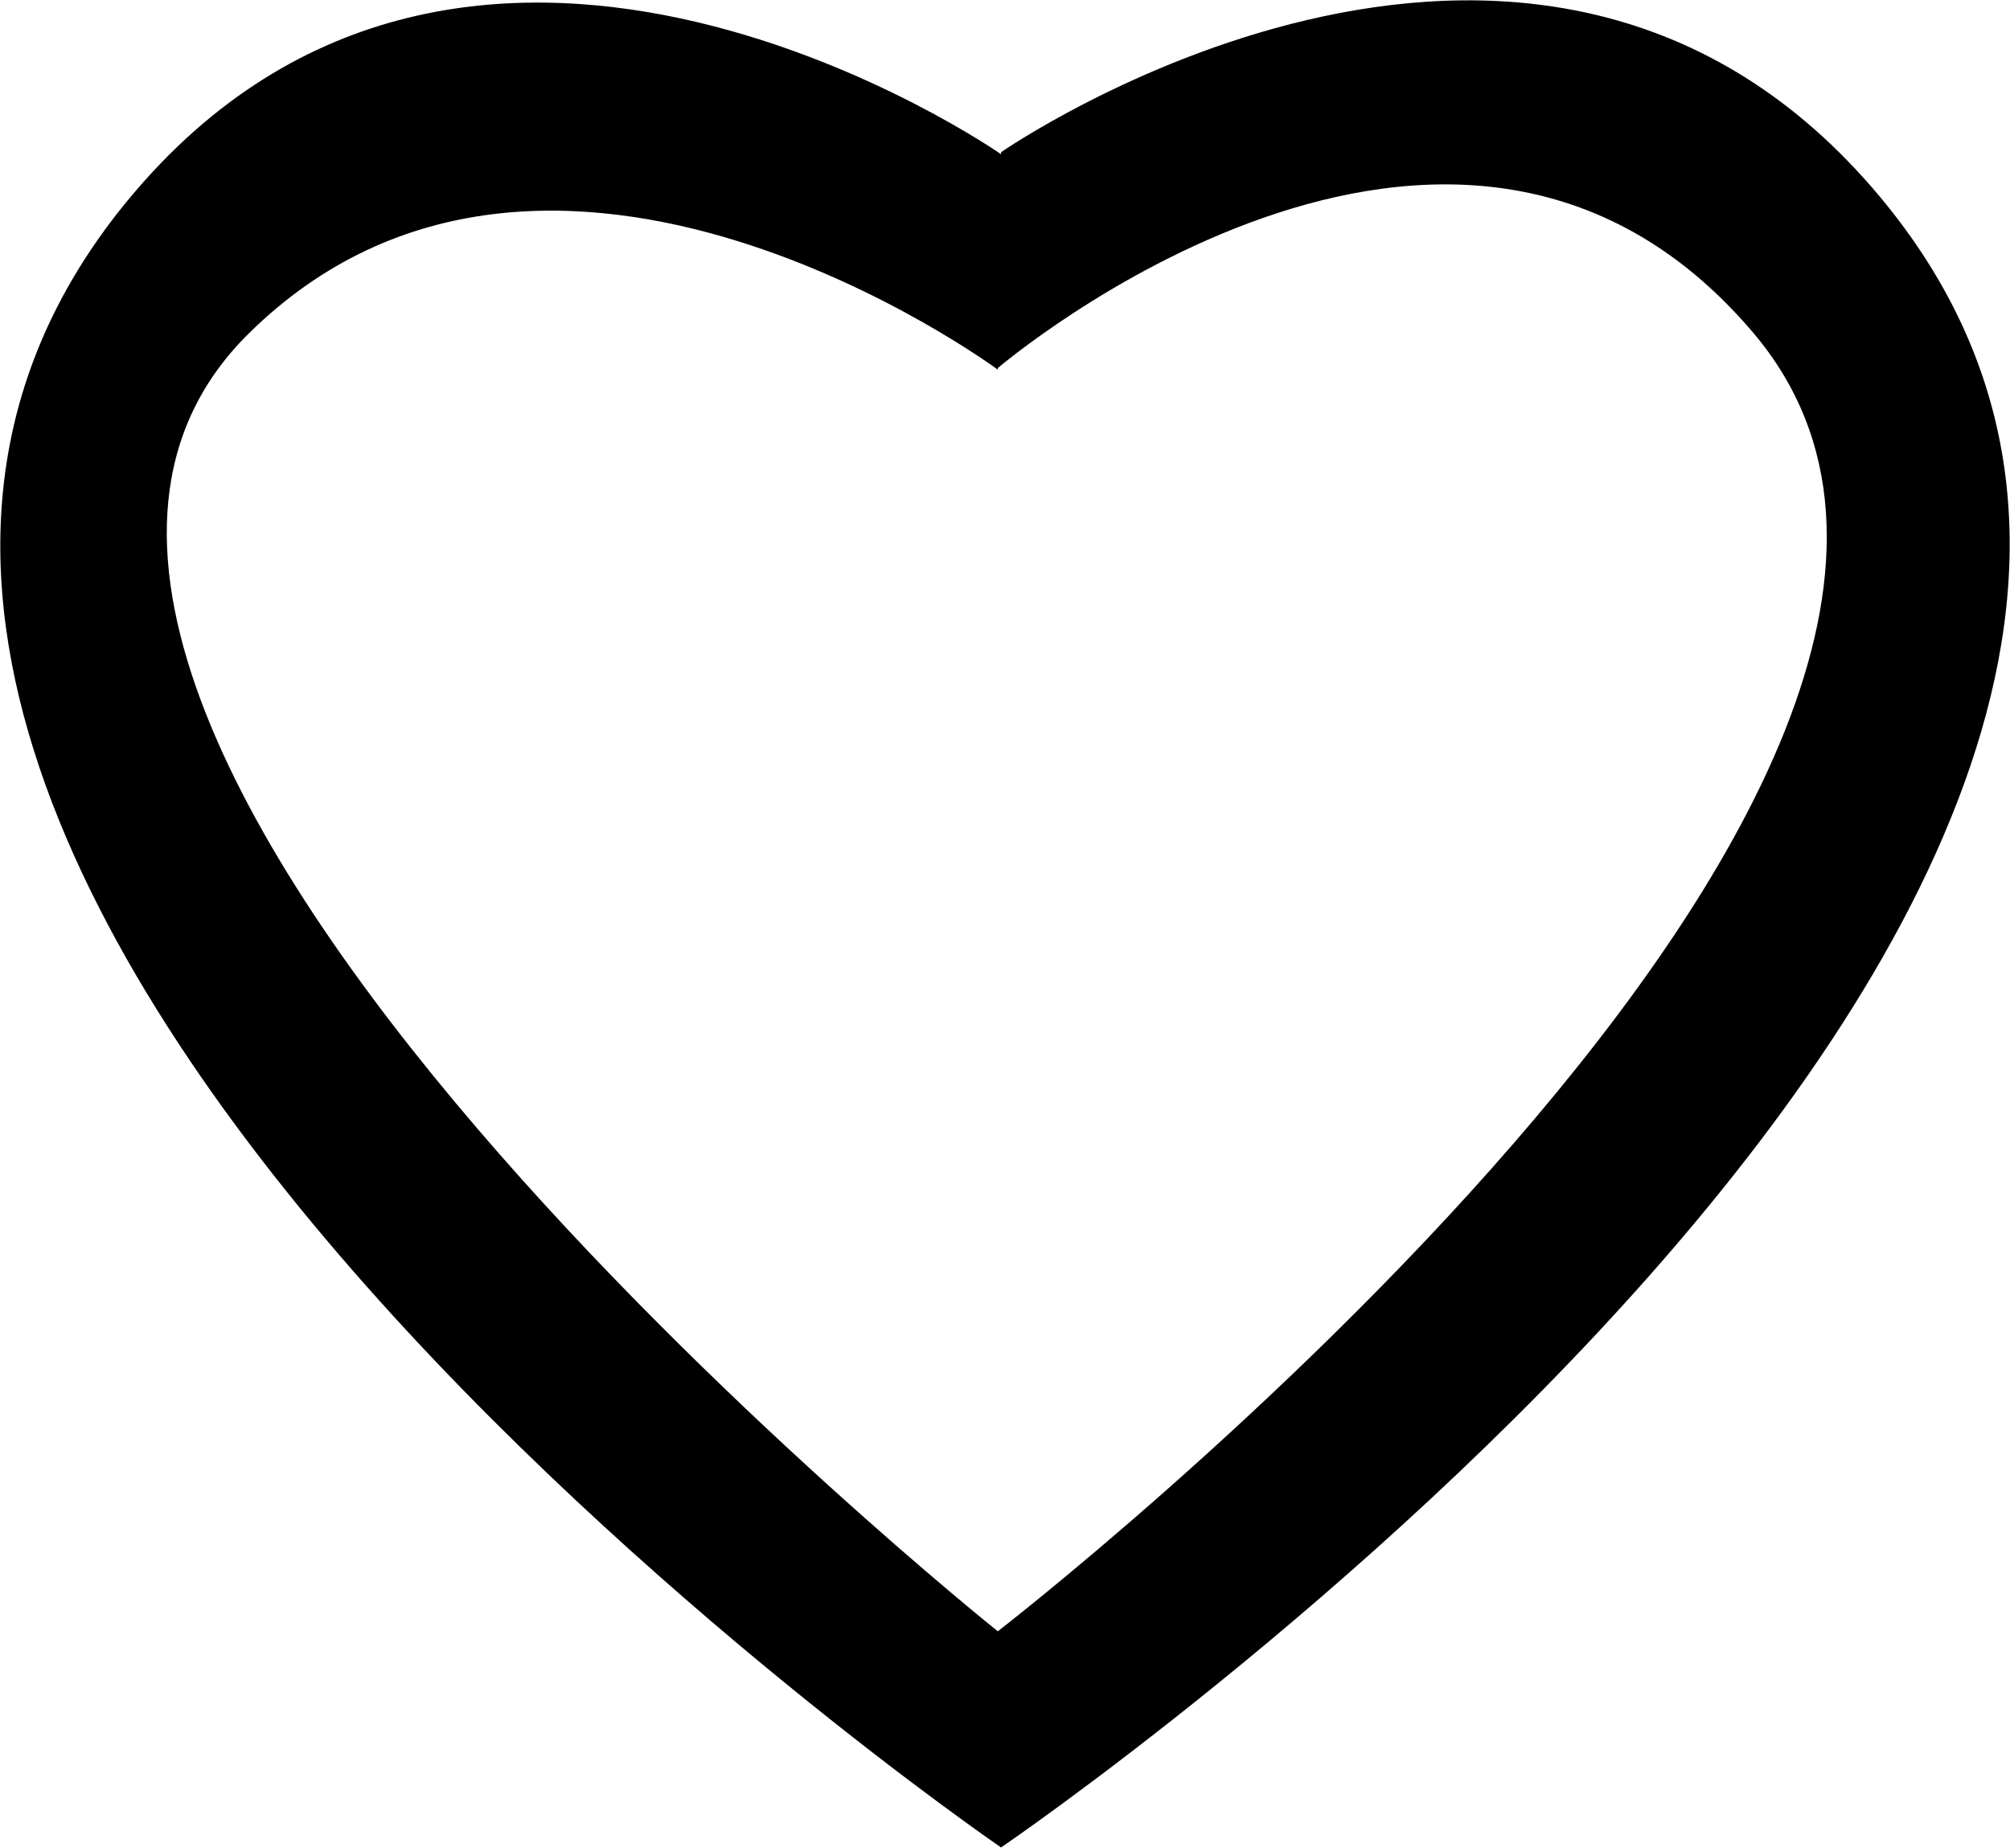
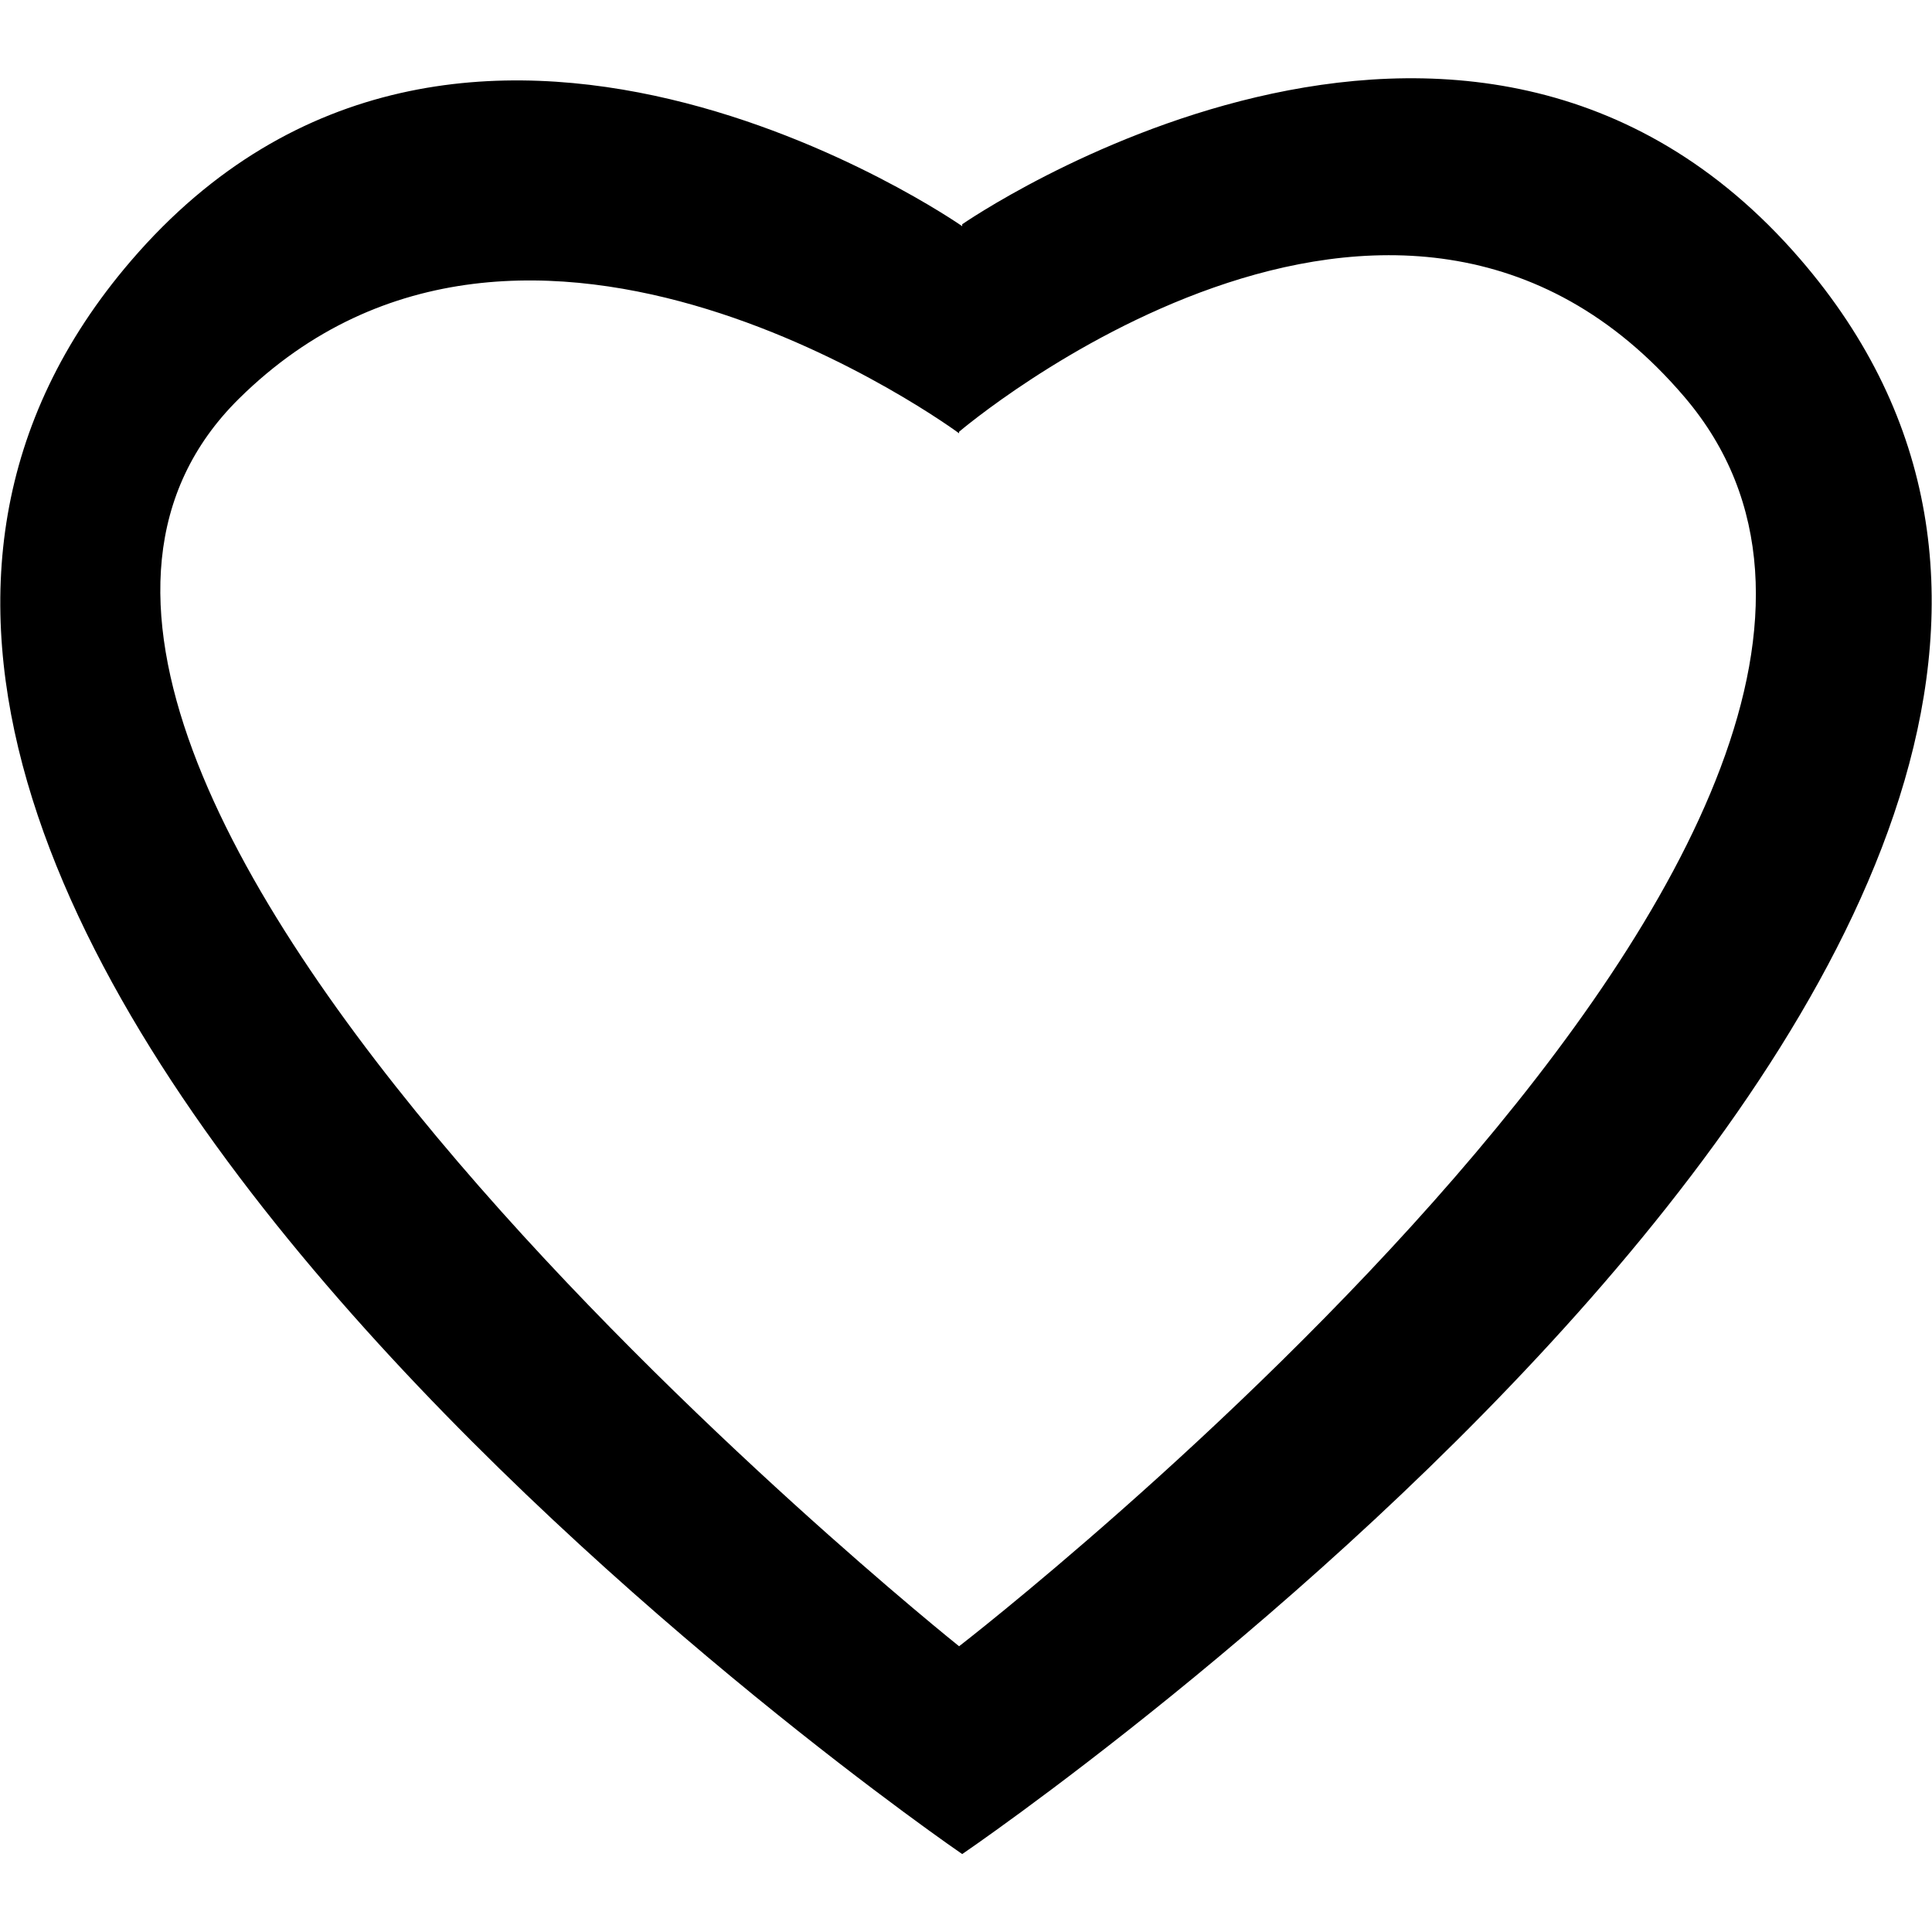
- <svg xmlns="http://www.w3.org/2000/svg" width="55.781" height="51.281" viewBox="0 0 55.781 51.281">
+ <svg xmlns="http://www.w3.org/2000/svg" width="1em" height="1em" viewBox="0 0 55.781 51.281">
  <path d="M519,715s-39.985-27.375-24-46c9.531-11.106,24-1,24-1v-0.056s14.583-10.12,24.189,1C559.3,687.593,519,715,519,715Zm20.857-42.065c-8.322-9.771-20.947,1-20.947,1v0.045s-12.465-9.226-20.792-1C487.253,683.712,518.91,709,518.91,709S550.077,684.933,539.857,672.935Z" transform="translate(-491.219 -663.719)" />
</svg>
